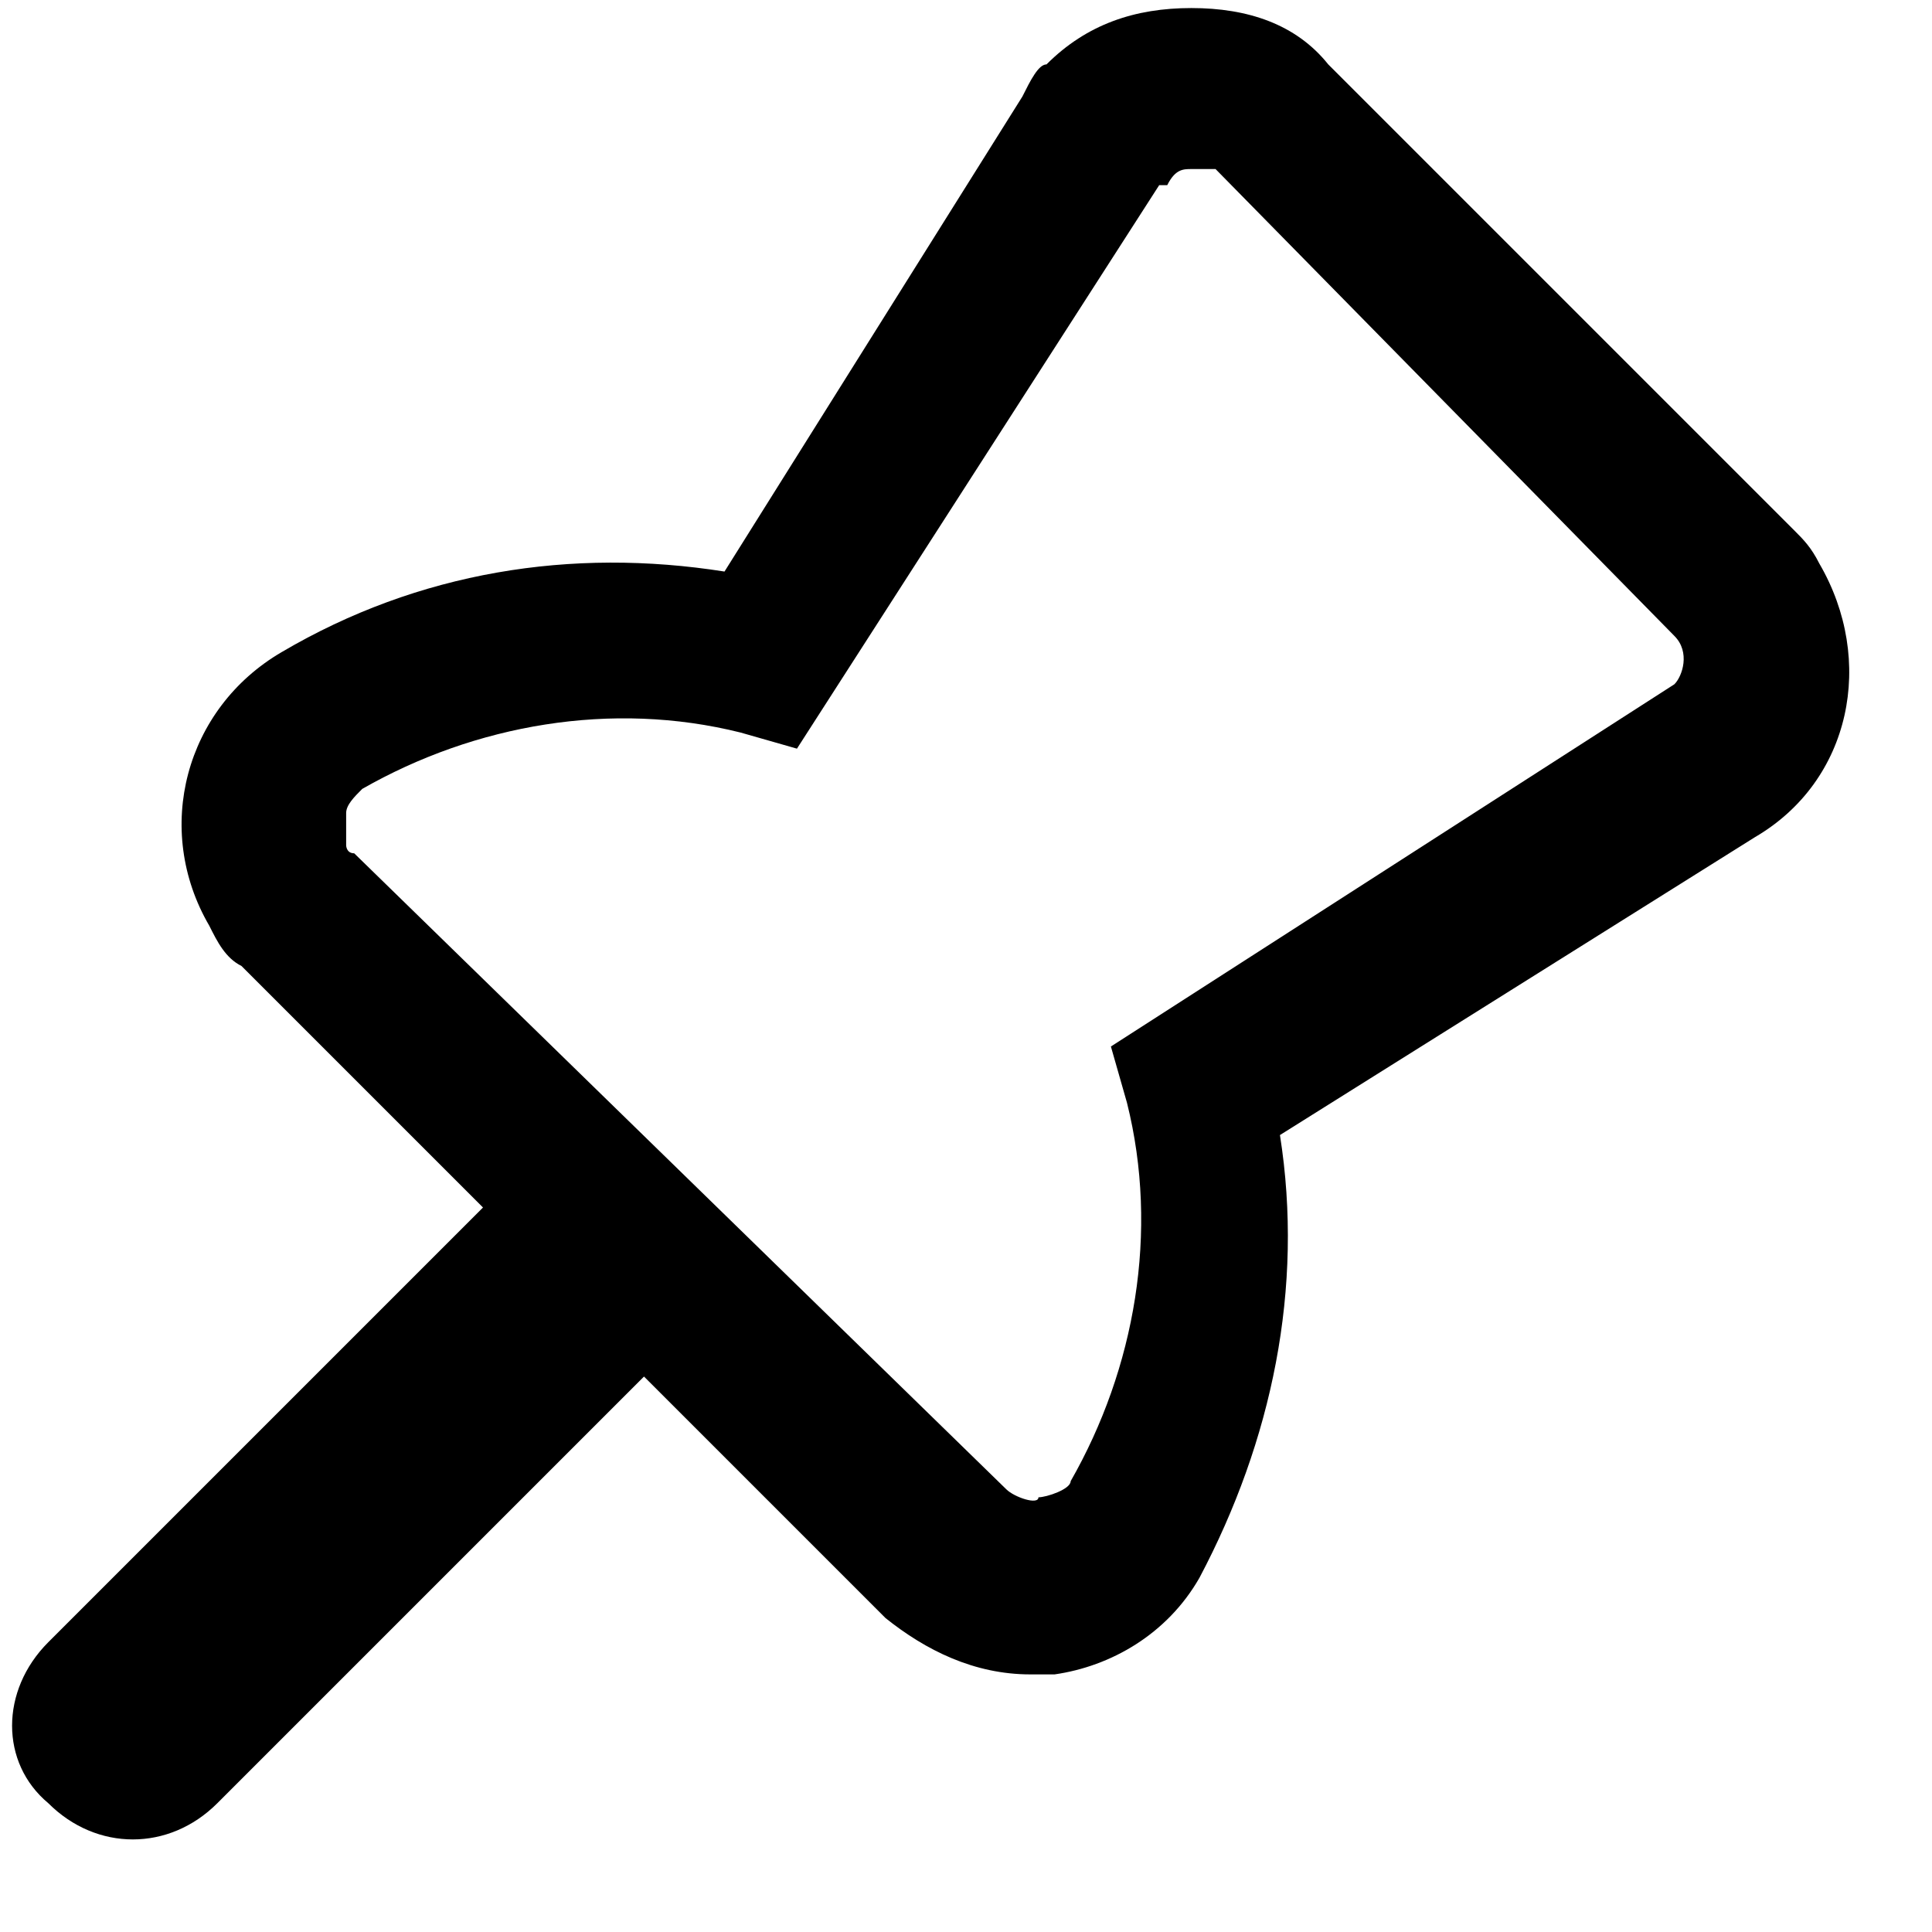
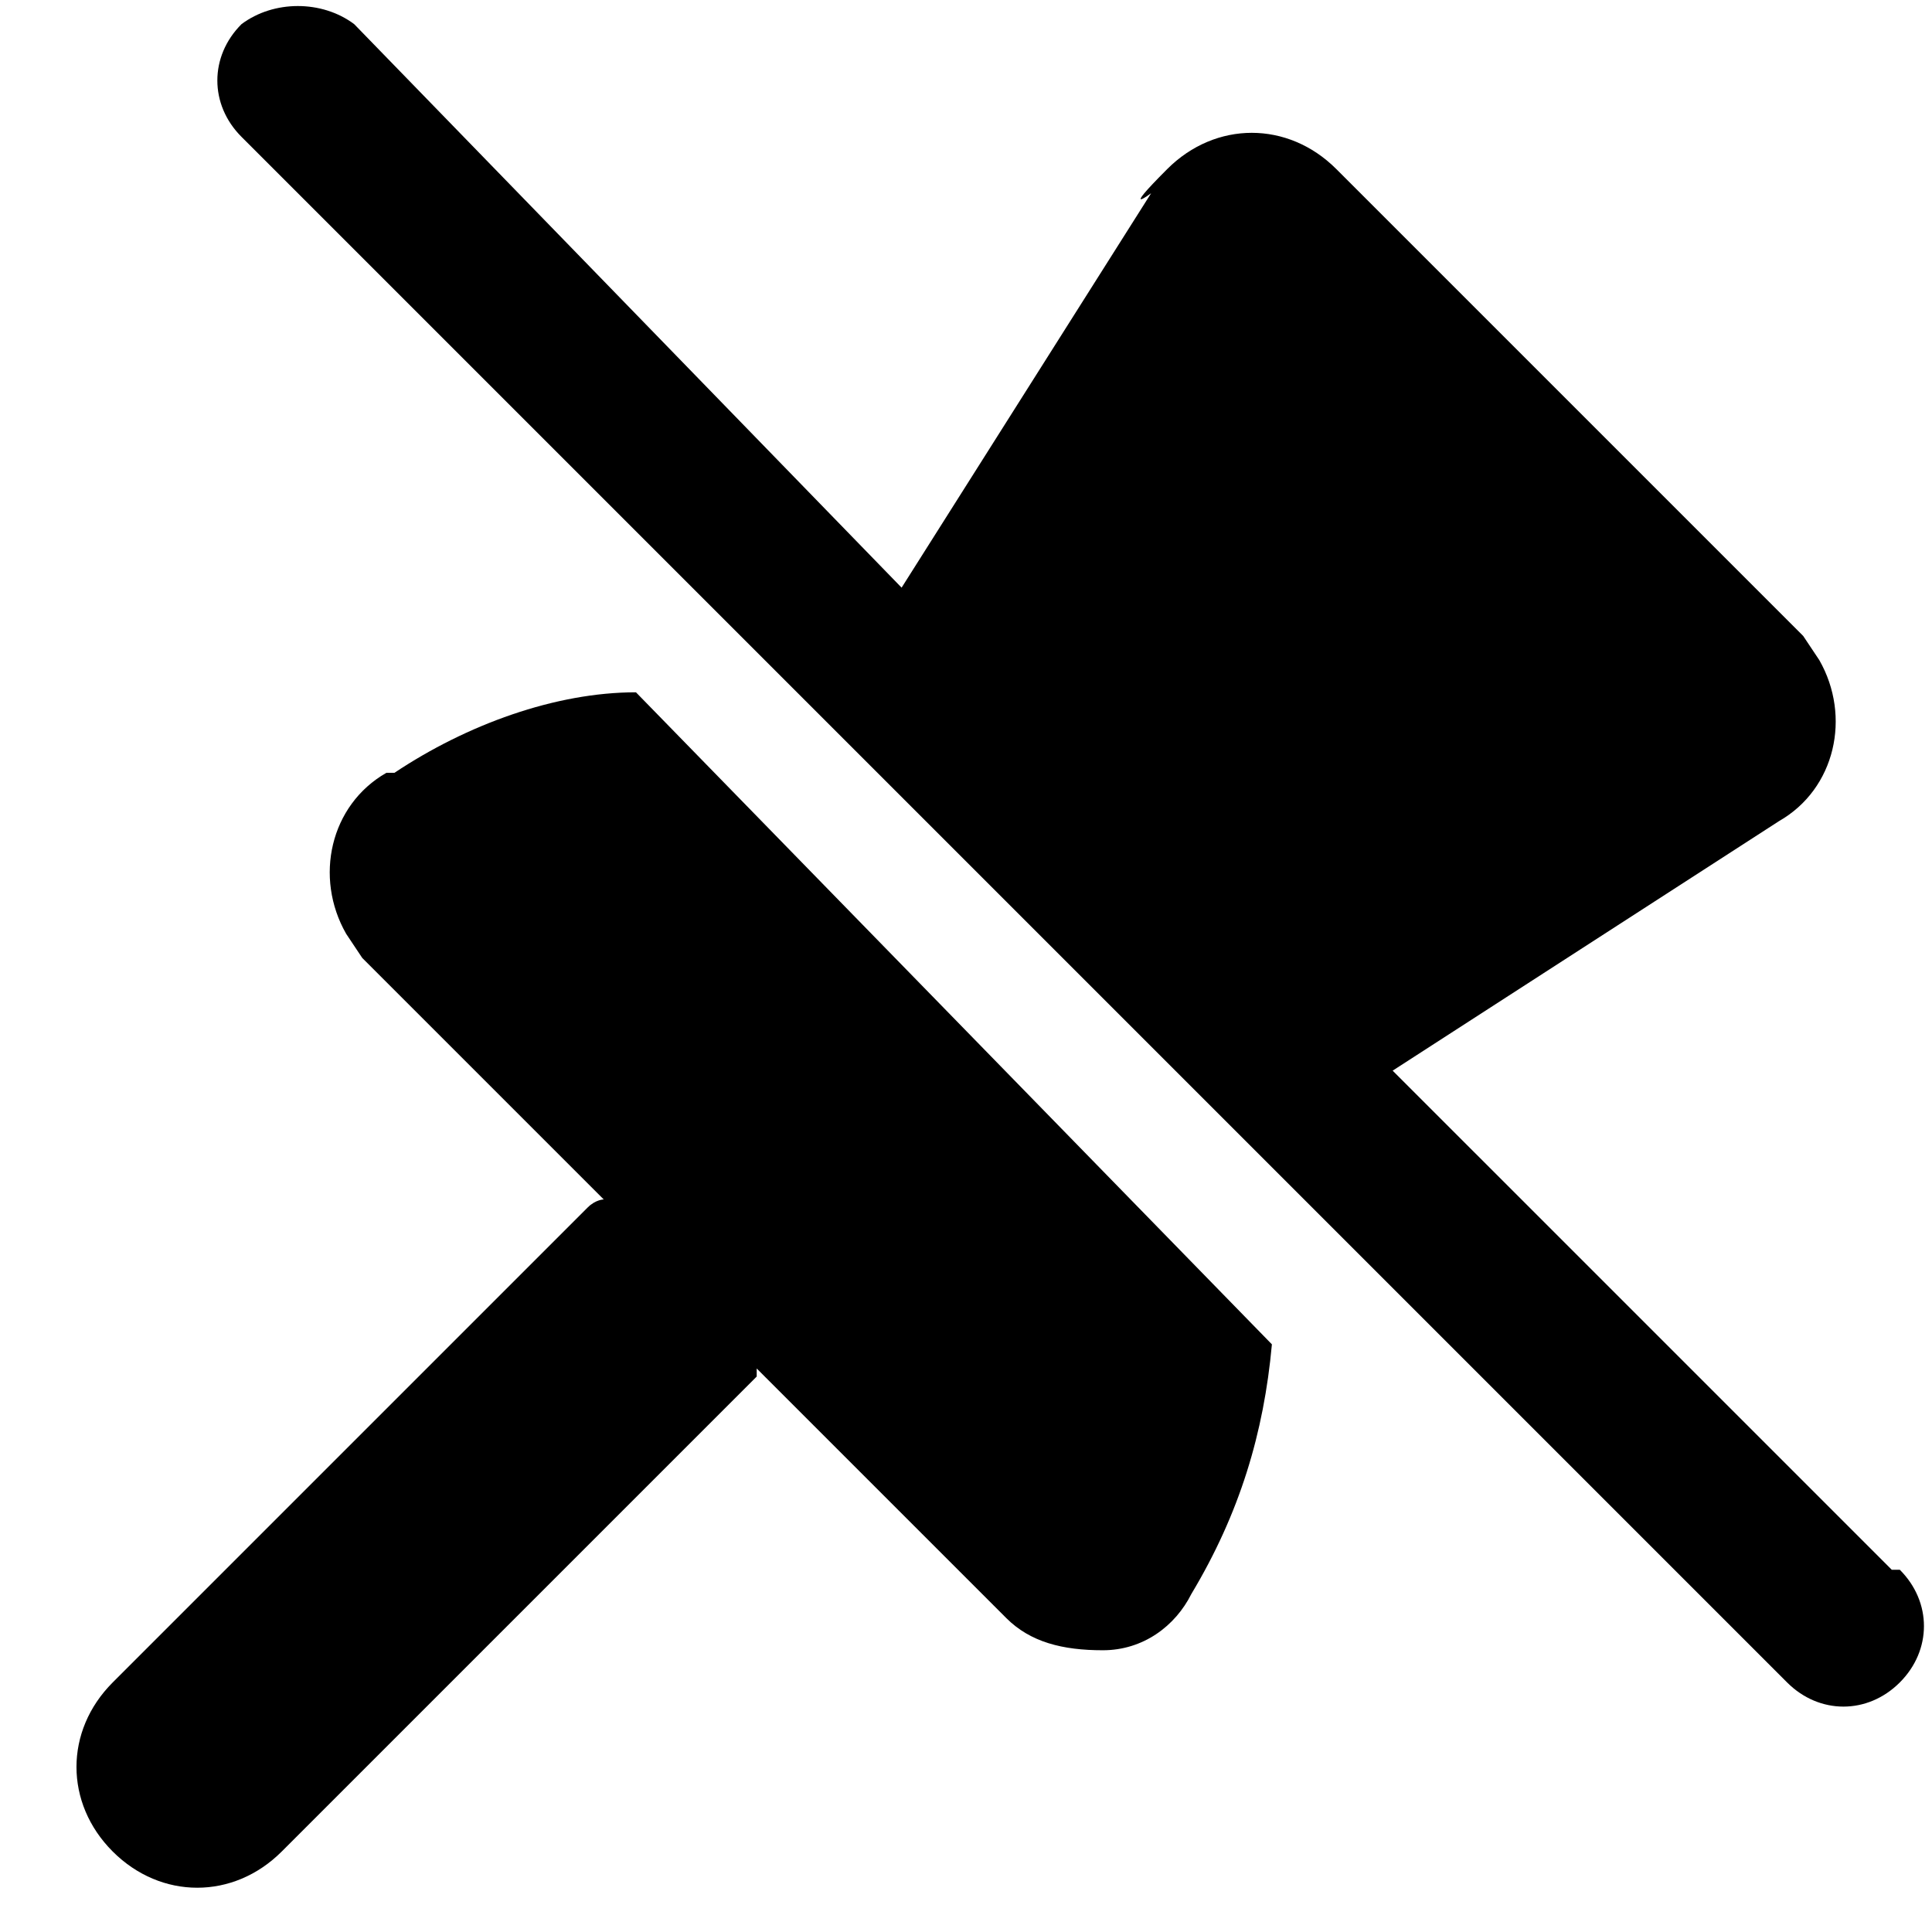
<svg xmlns="http://www.w3.org/2000/svg" viewBox="0 0 24 24">
-   <path d="m.6 22.4c.6.6 1.5.6 2.1 0l5.3-5.3 3 3c.5.4 1.1.7 1.8.7h.3c.7-.1 1.4-.5 1.8-1.2.9-1.7 1.3-3.6 1-5.5l5.9-3.7c1.2-.7 1.5-2.2.8-3.4-.1-.2-.2-.3-.3-.4l-5.8-5.8c-.4-.5-1-.7-1.7-.7s-1.3.2-1.8.7c-.1 0-.2.2-.3.4l-3.7 5.9c-1.9-.3-3.8 0-5.5 1-1.2.7-1.6 2.2-.9 3.4.1.2.2.4.4.5l3 3-5.4 5.4c-.6.6-.6 1.5 0 2zm3.8-11.8c-.1 0-.1-.1-.1-.1v-.4c0-.1.1-.2.2-.3 1.4-.8 3.1-1.1 4.7-.7l.7.2 4.5-7h.1c.1-.2.2-.2.3-.2h.3l5.7 5.8c.2.2.1.5 0 .6l-7 4.5.2.7c.4 1.6.1 3.3-.7 4.7 0 .1-.3.2-.4.2 0 .1-.3 0-.4-.1z" />
+   <path d="m23.5 19.5-6.2-6.2 4.8-3.1c.7-.4.9-1.3.5-2 0 0-.2-.3-.2-.3l-5.8-5.8c-.6-.6-1.5-.6-2.1 0s-.2.3-.2.3l-3.1 4.9-6.8-7c-.4-.3-1-.3-1.4 0-.4.4-.4 1 0 1.4l7 7s0 0 0 0l5.8 5.8s0 0 0 0l6.4 6.4c.4.4 1 .4 1.4 0s.4-1 0-1.4z" />
+   <path d="m4.8 9.6c-.7.4-.9 1.3-.5 2 0 0 .2.3.2.3l3 3s-.1 0-.2.1l-5.9 5.9c-.6.6-.6 1.5 0 2.1s1.5.6 2.1 0l5.9-5.9s0 0 0-.1l3.1 3.1c.3.3.7.4 1.2.4s.9-.3 1.1-.7c.6-1 .9-2 1-3.1l-7.9-8.1c-1 0-2.1.4-3 1z" />
</svg>
